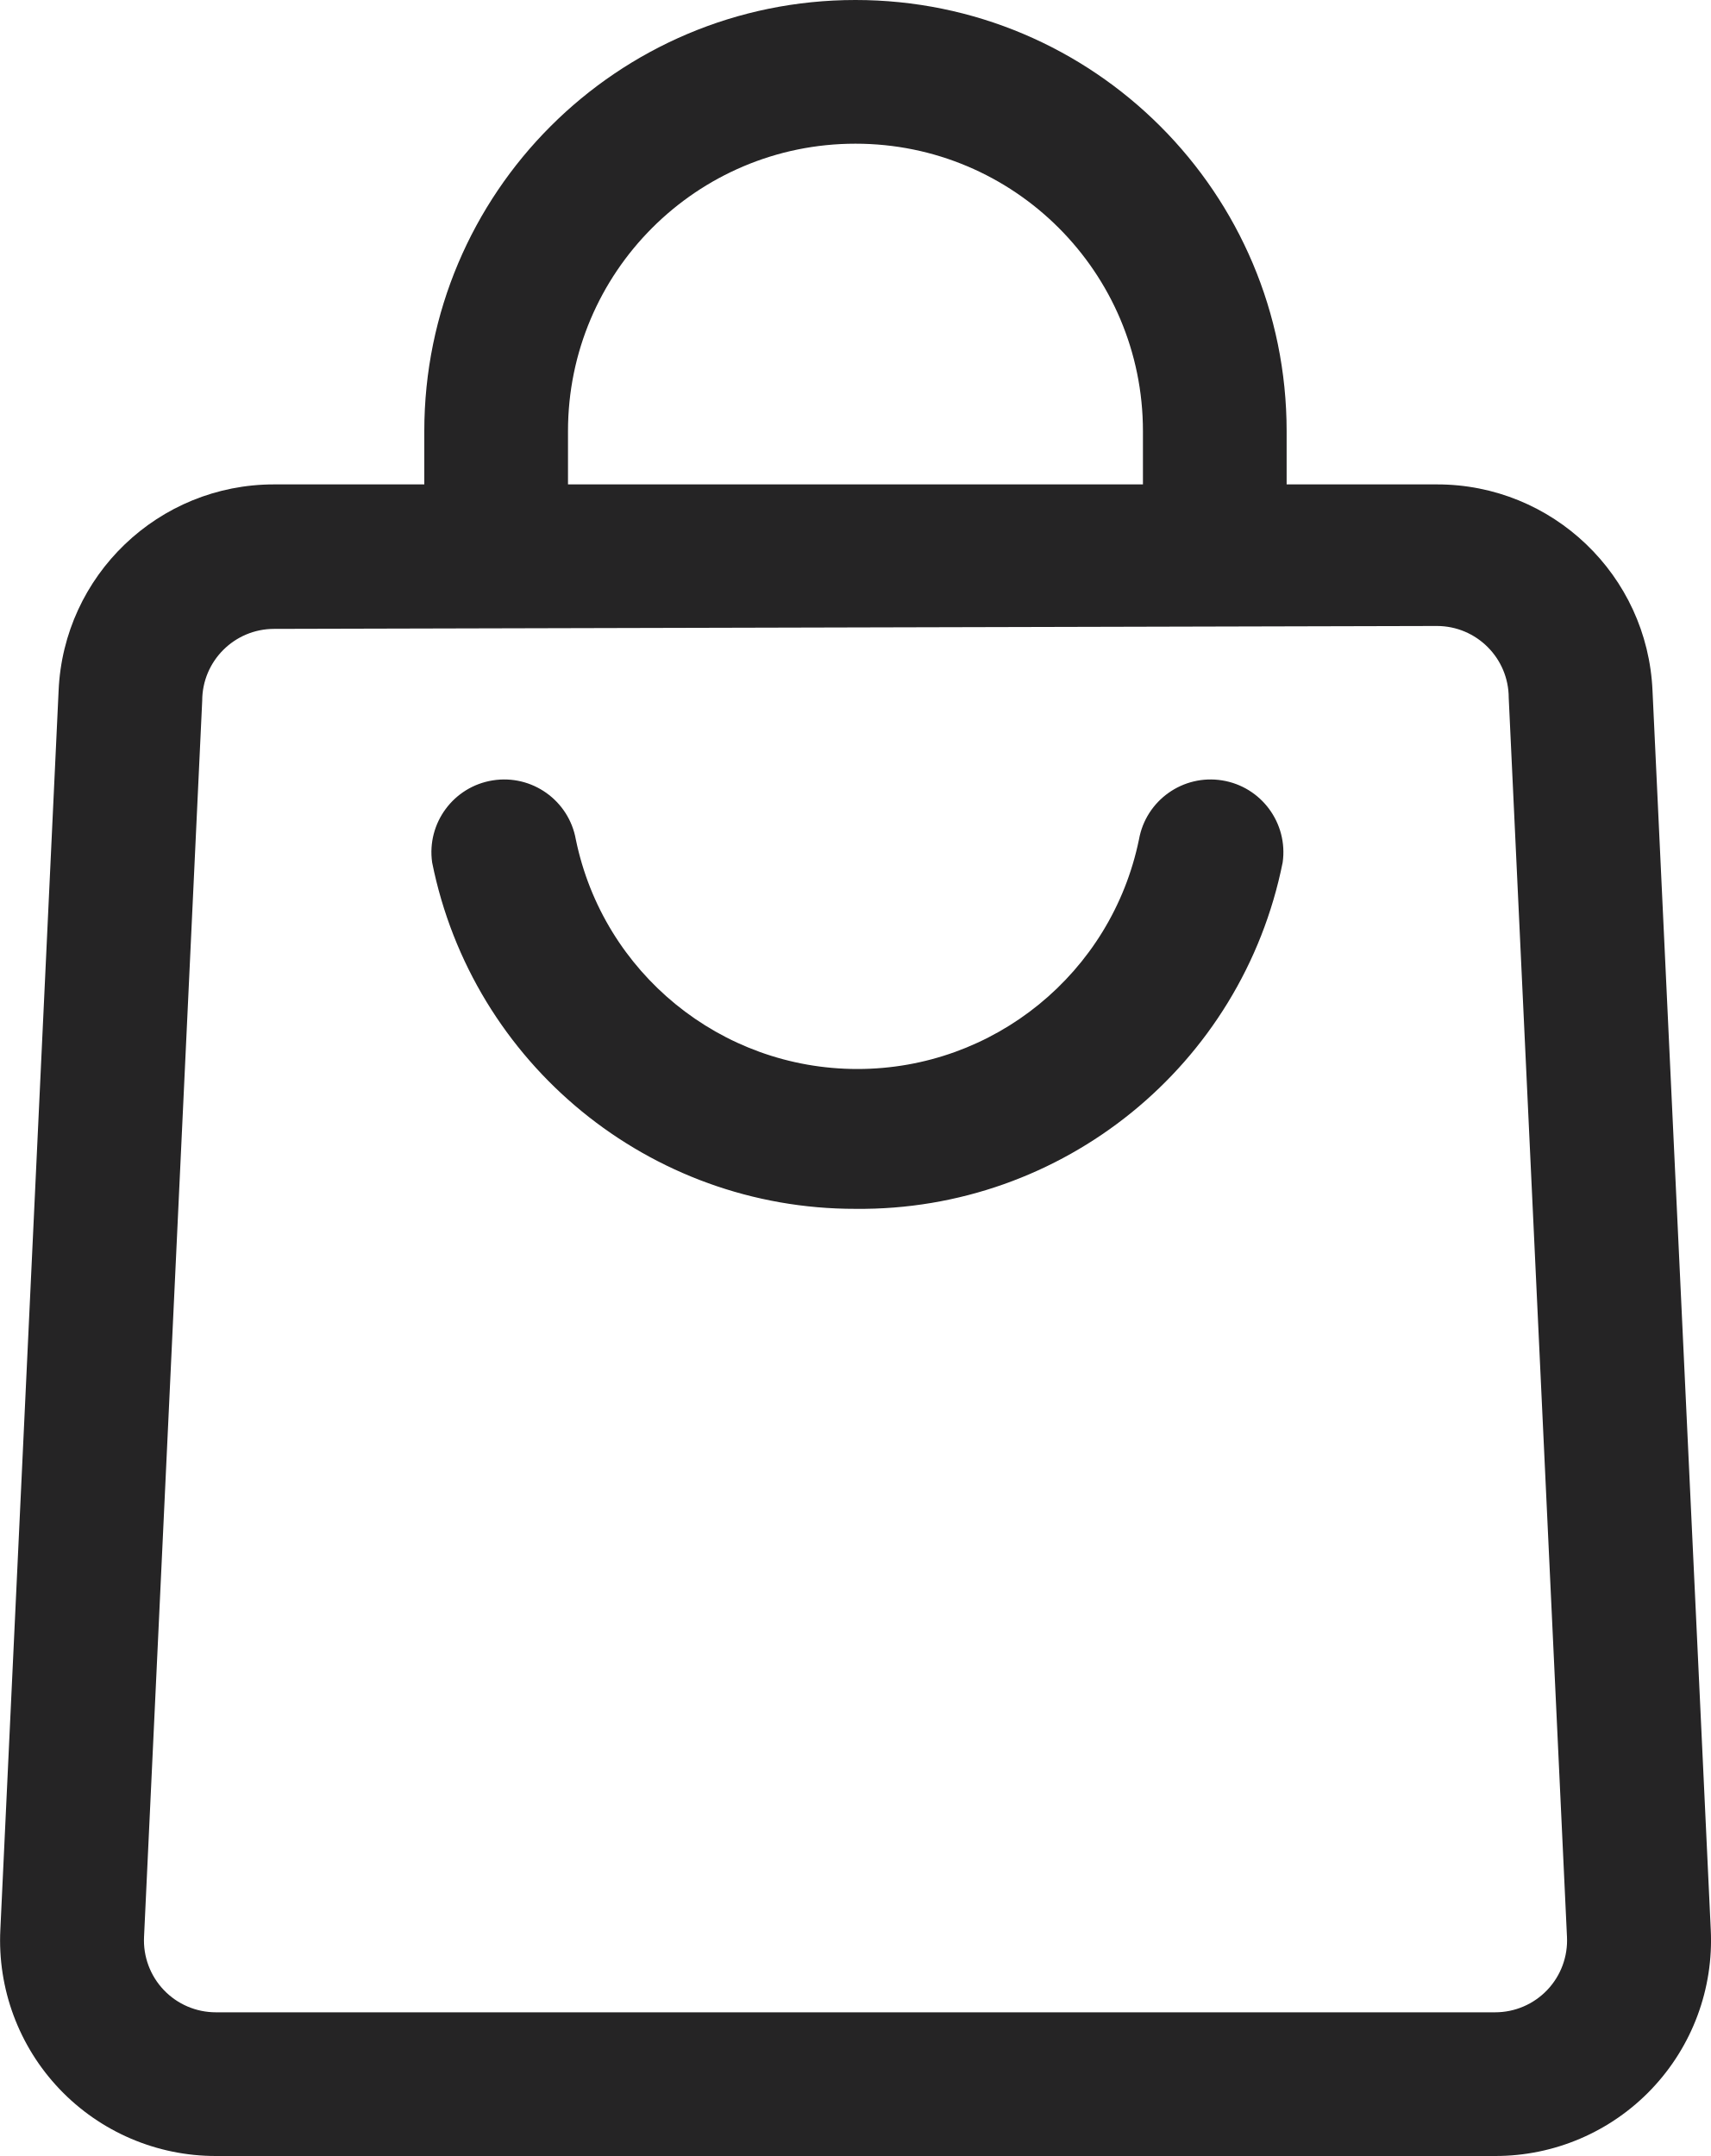
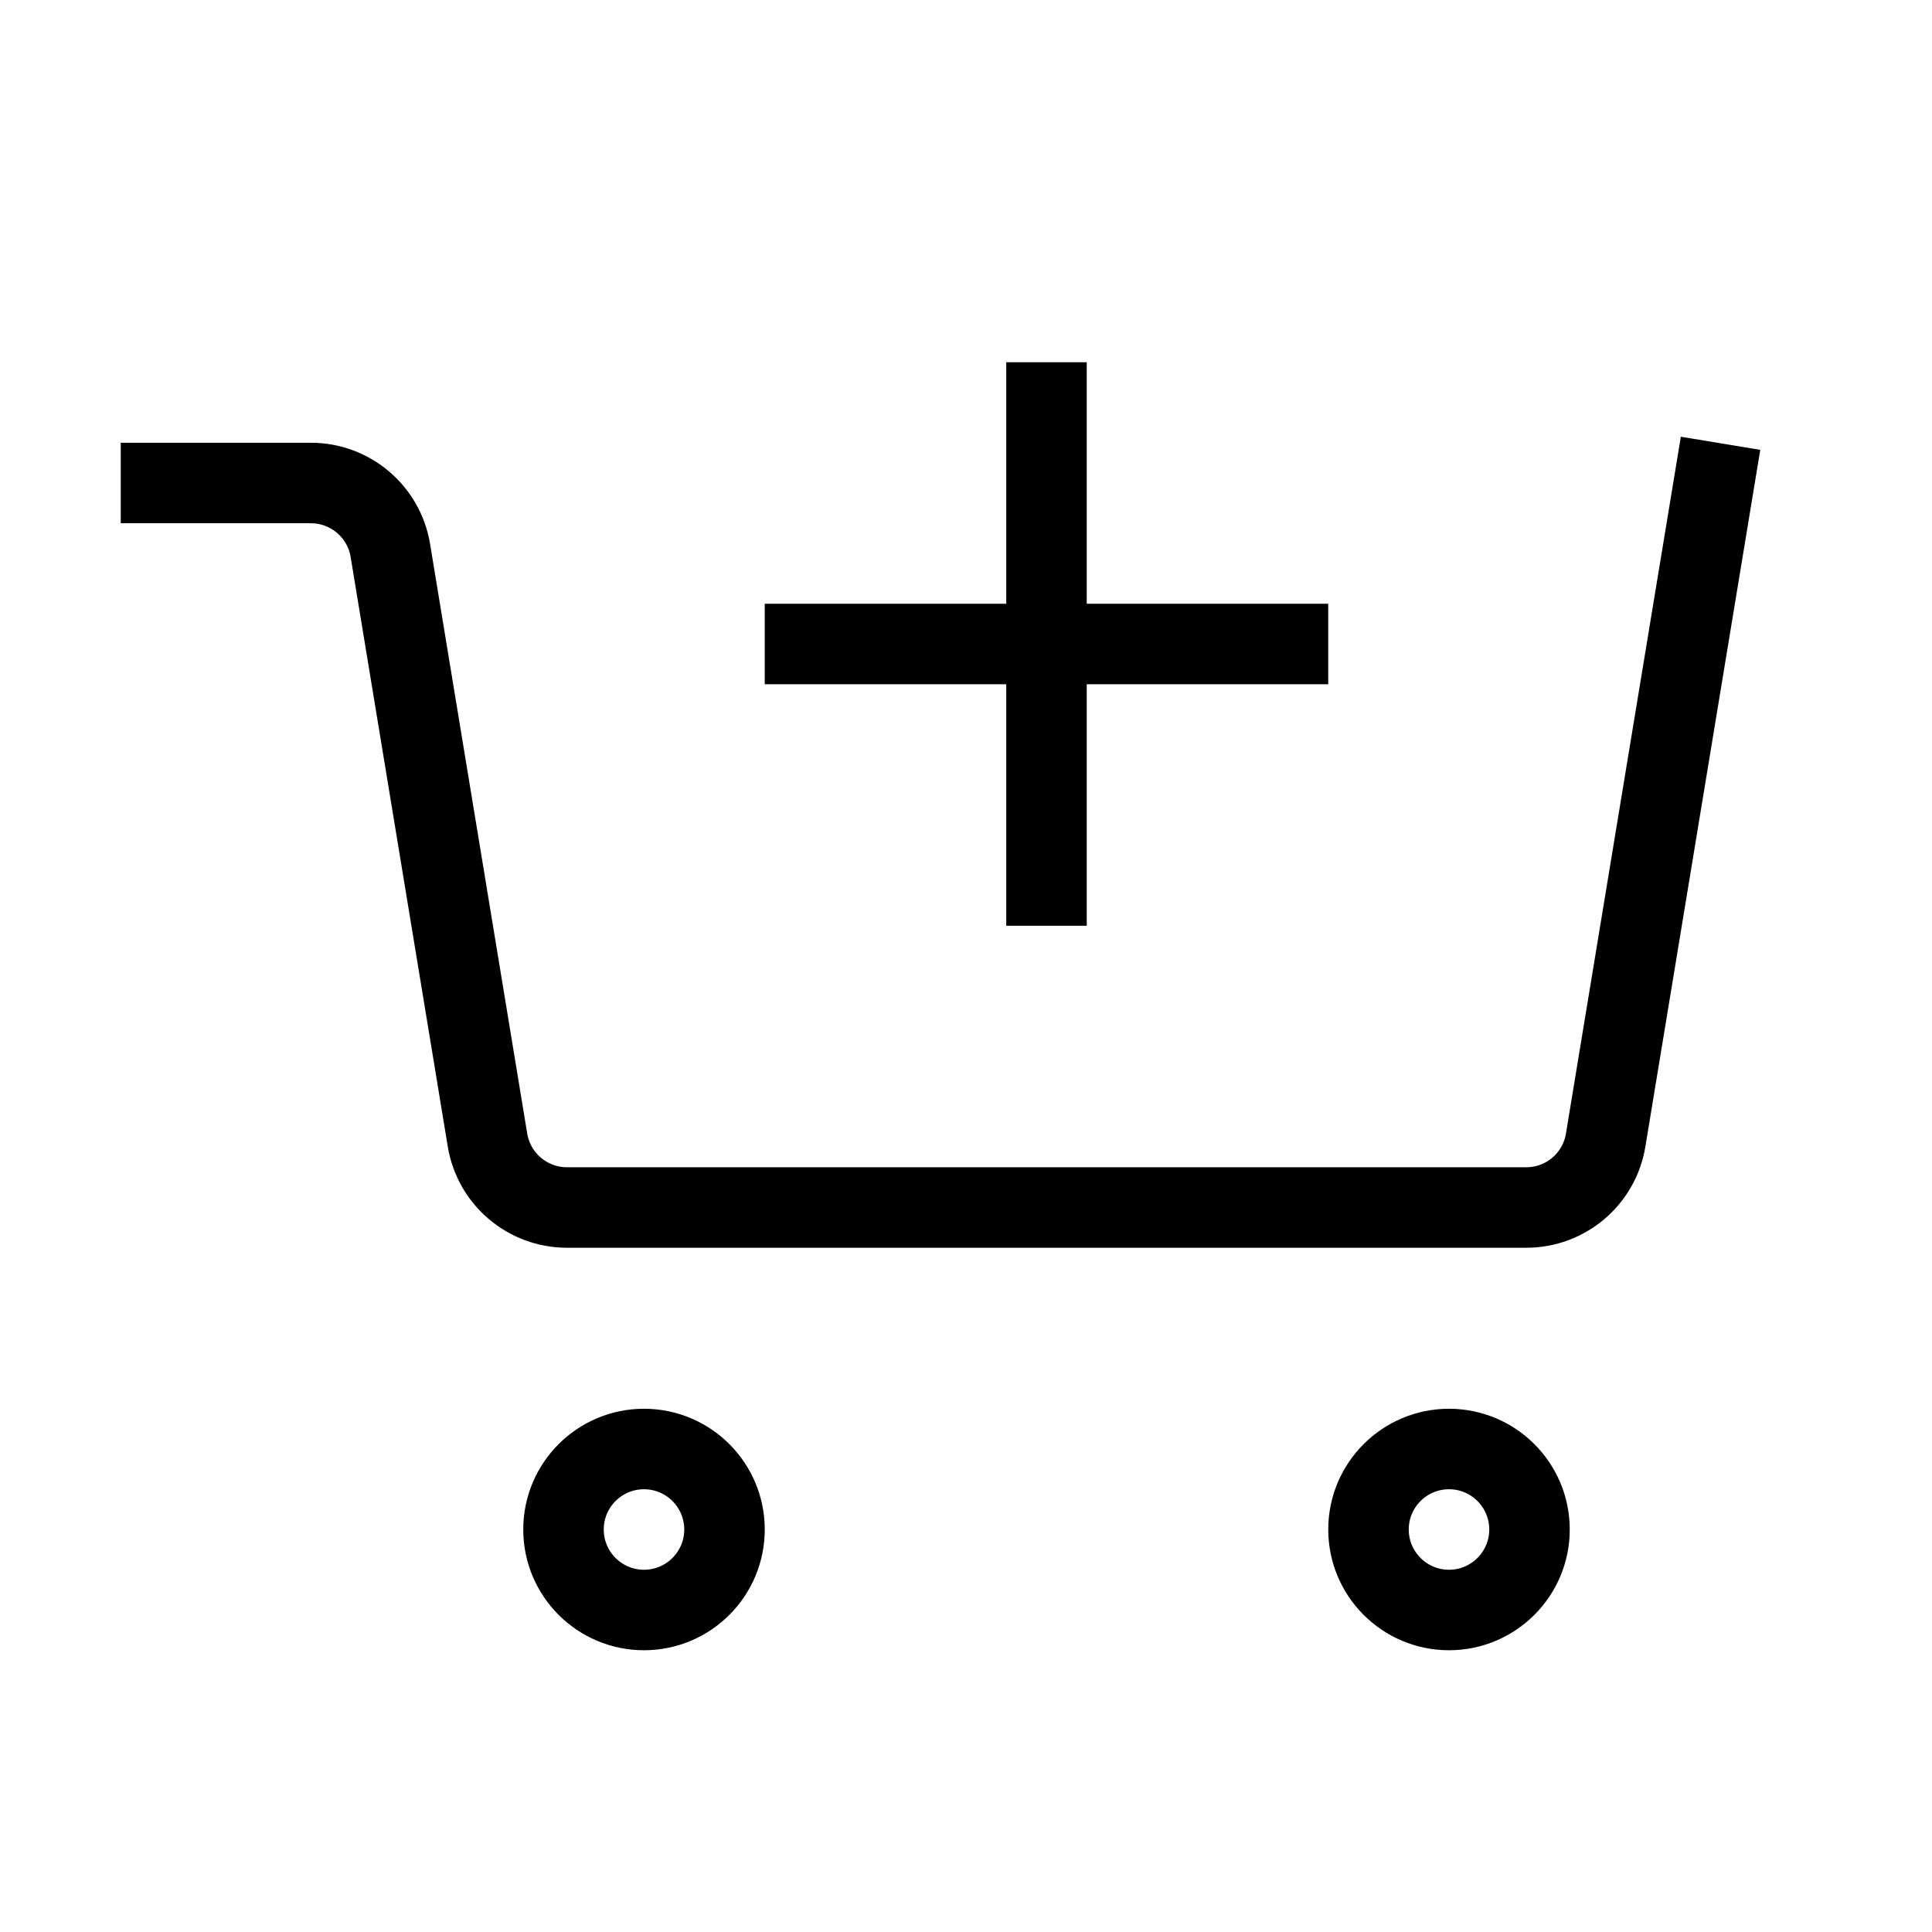
- <svg xmlns="http://www.w3.org/2000/svg" id="Layer_2" data-name="Layer 2" width="19.444" height="24.502" viewBox="0 0 19.444 24.502">
-   <path id="Path_213" data-name="Path 213" d="M14.918,16.726a4.9,4.9,0,0,1-4.811-3.937.827.827,0,0,1,1.633-.261,3.267,3.267,0,0,0,6.4,0,.827.827,0,0,1,1.633.261A4.9,4.9,0,0,1,14.918,16.726Z" transform="translate(-5.196 -2.988)" fill="#252425" />
-   <path id="Path_214" data-name="Path 214" d="M21.087,26.737H6.55A2.45,2.45,0,0,1,4.1,24.165l.662-14.08A2.45,2.45,0,0,1,7.211,7.74H20.426a2.45,2.45,0,0,1,2.45,2.344l.662,14.08a2.45,2.45,0,0,1-2.45,2.573ZM7.211,9.382a.817.817,0,0,0-.817.817L5.733,24.246a.817.817,0,0,0,.817.858H21.087a.817.817,0,0,0,.817-.858l-.662-14.08a.817.817,0,0,0-.817-.817Z" transform="translate(-4.096 -2.235)" fill="#252425" />
-   <path id="Path_215" data-name="Path 215" d="M19.8,7.33H18.167V5.9a3.267,3.267,0,1,0-6.534,0V7.33H10V5.9a4.9,4.9,0,1,1,9.8,0Z" transform="translate(-5.178 -1)" fill="#252425" />
+ <svg xmlns="http://www.w3.org/2000/svg" width="800px" height="800px" viewBox="0 0 24 24" aria-labelledby="cartAddIconTitle" stroke="#000000" stroke-width="1" stroke-linecap="square" stroke-linejoin="miter" fill="none" color="#000000">
+   <path d="M21.292 6L19.946 14.163C19.867 14.646 19.449 15 18.96 15H7.043C6.554 15 6.136 14.646 6.056 14.163L4.849 6.837C4.769 6.354 4.351 6 3.862 6H2" />
+   <path d="M8 20C8.552 20 9 19.552 9 19C9 18.448 8.552 18 8 18C7.448 18 7 18.448 7 19C7 19.552 7.448 20 8 20Z" />
+   <path d="M18 20C18.552 20 19 19.552 19 19C19 18.448 18.552 18 18 18C17.448 18 17 18.448 17 19C17 19.552 17.448 20 18 20Z" />
+   <path d="M16 8H10" />
+   <path d="M13 5V11" />
</svg>
